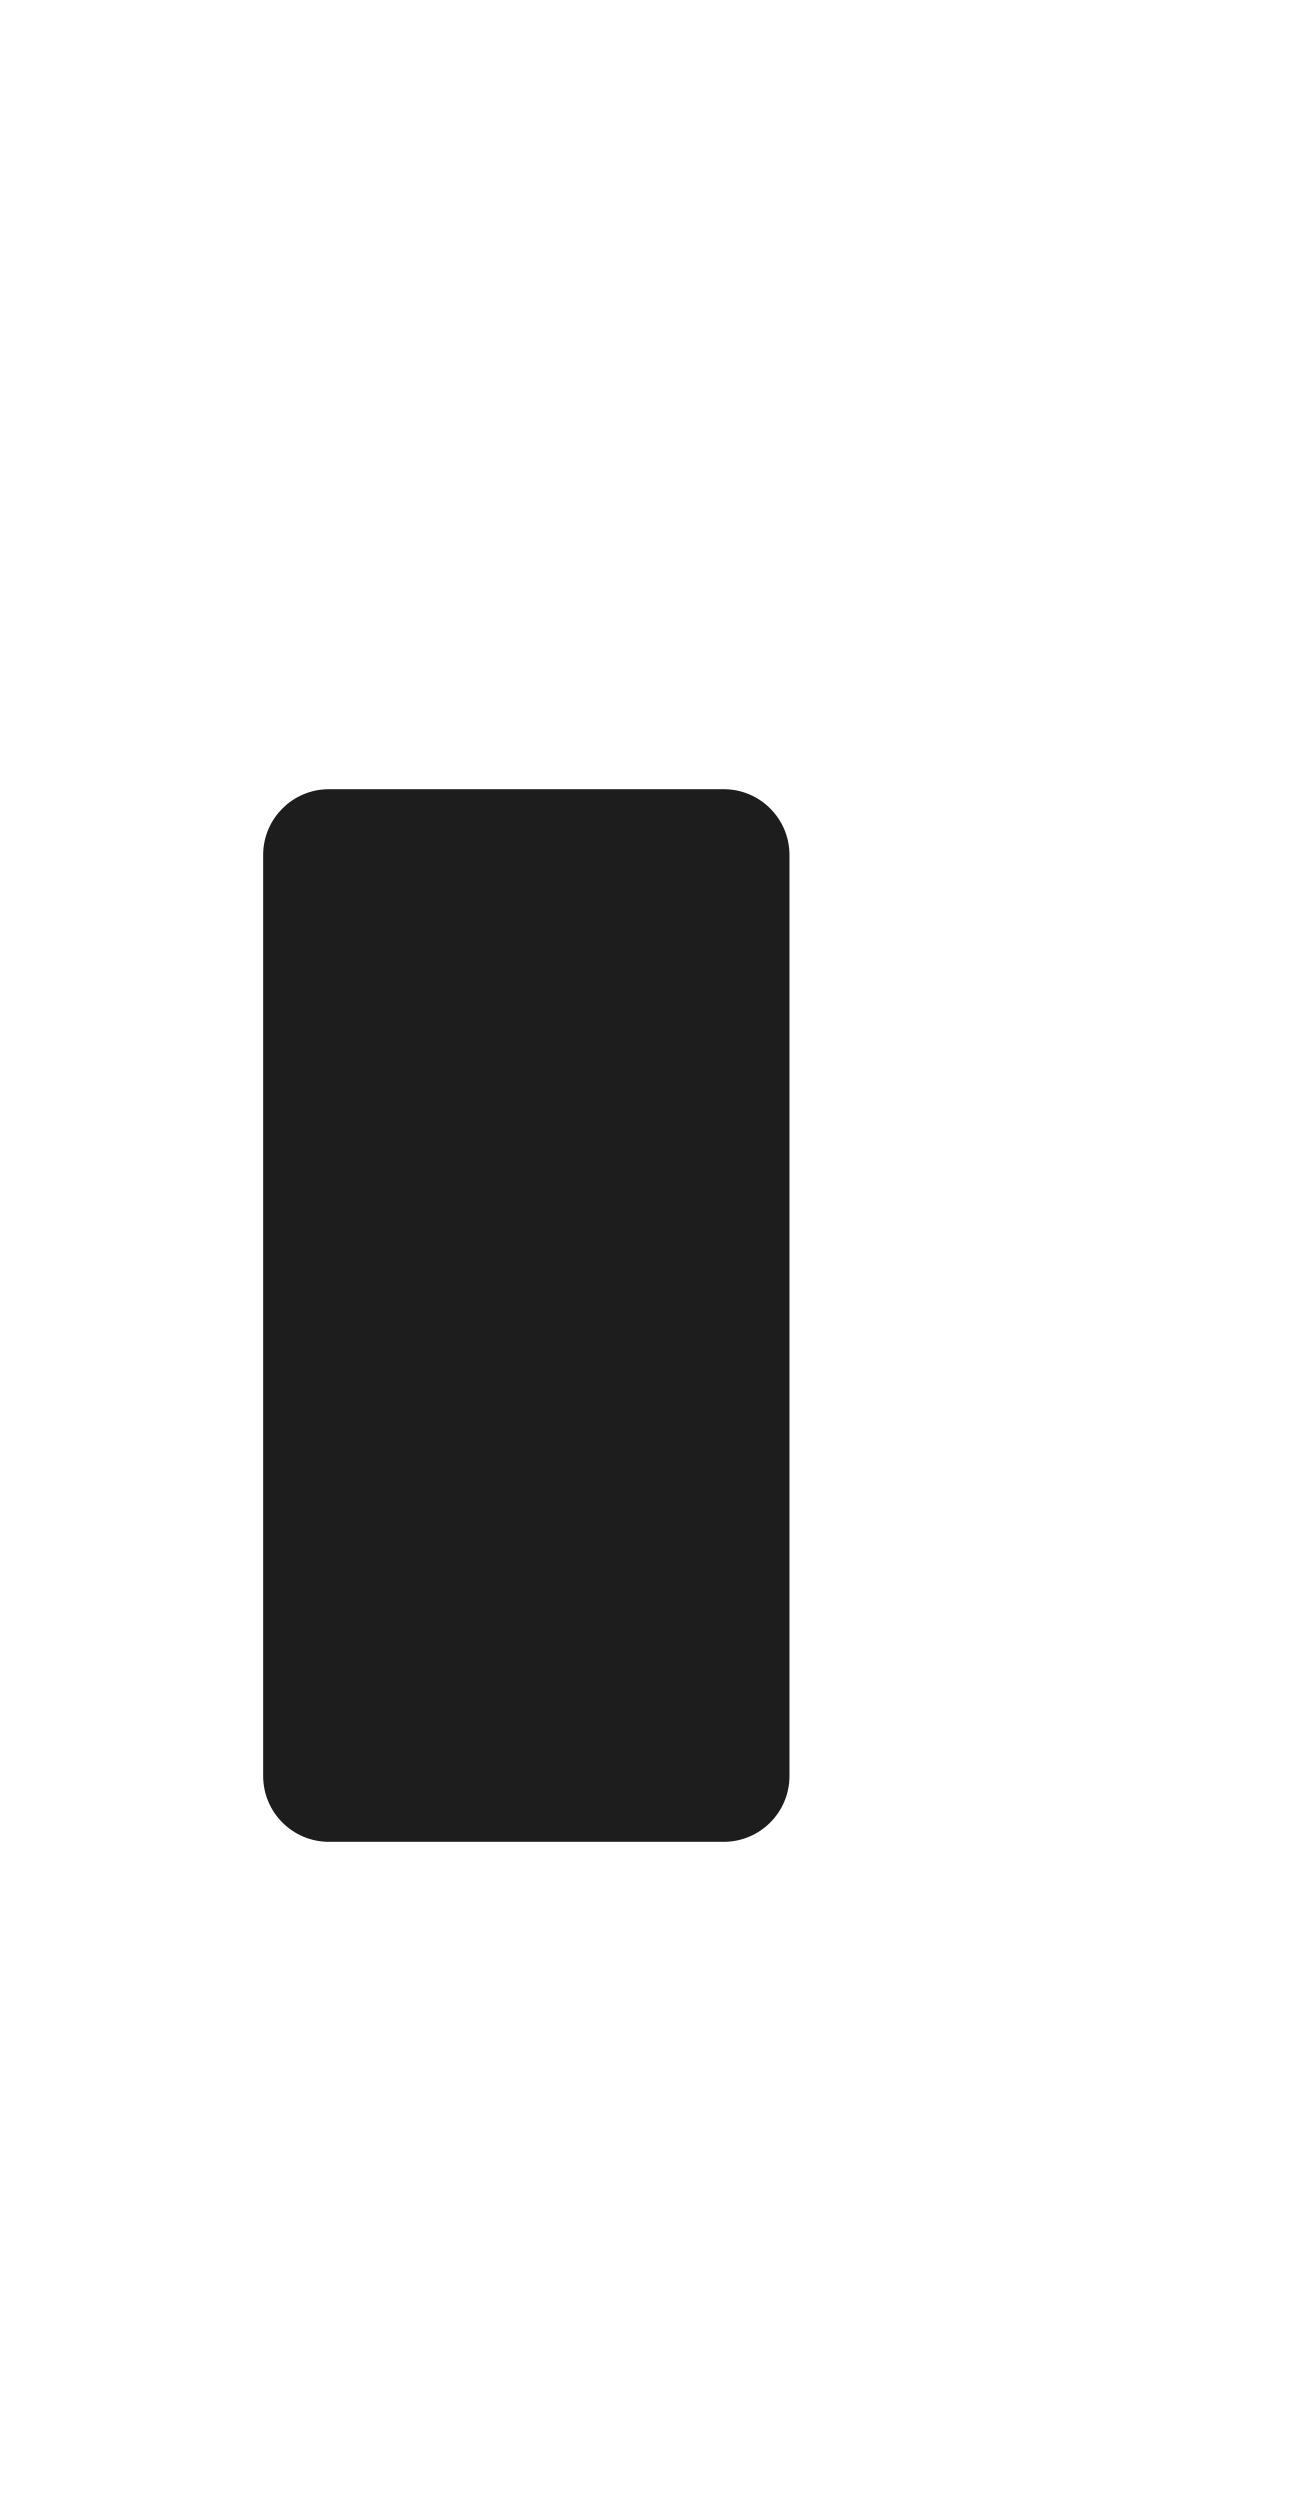
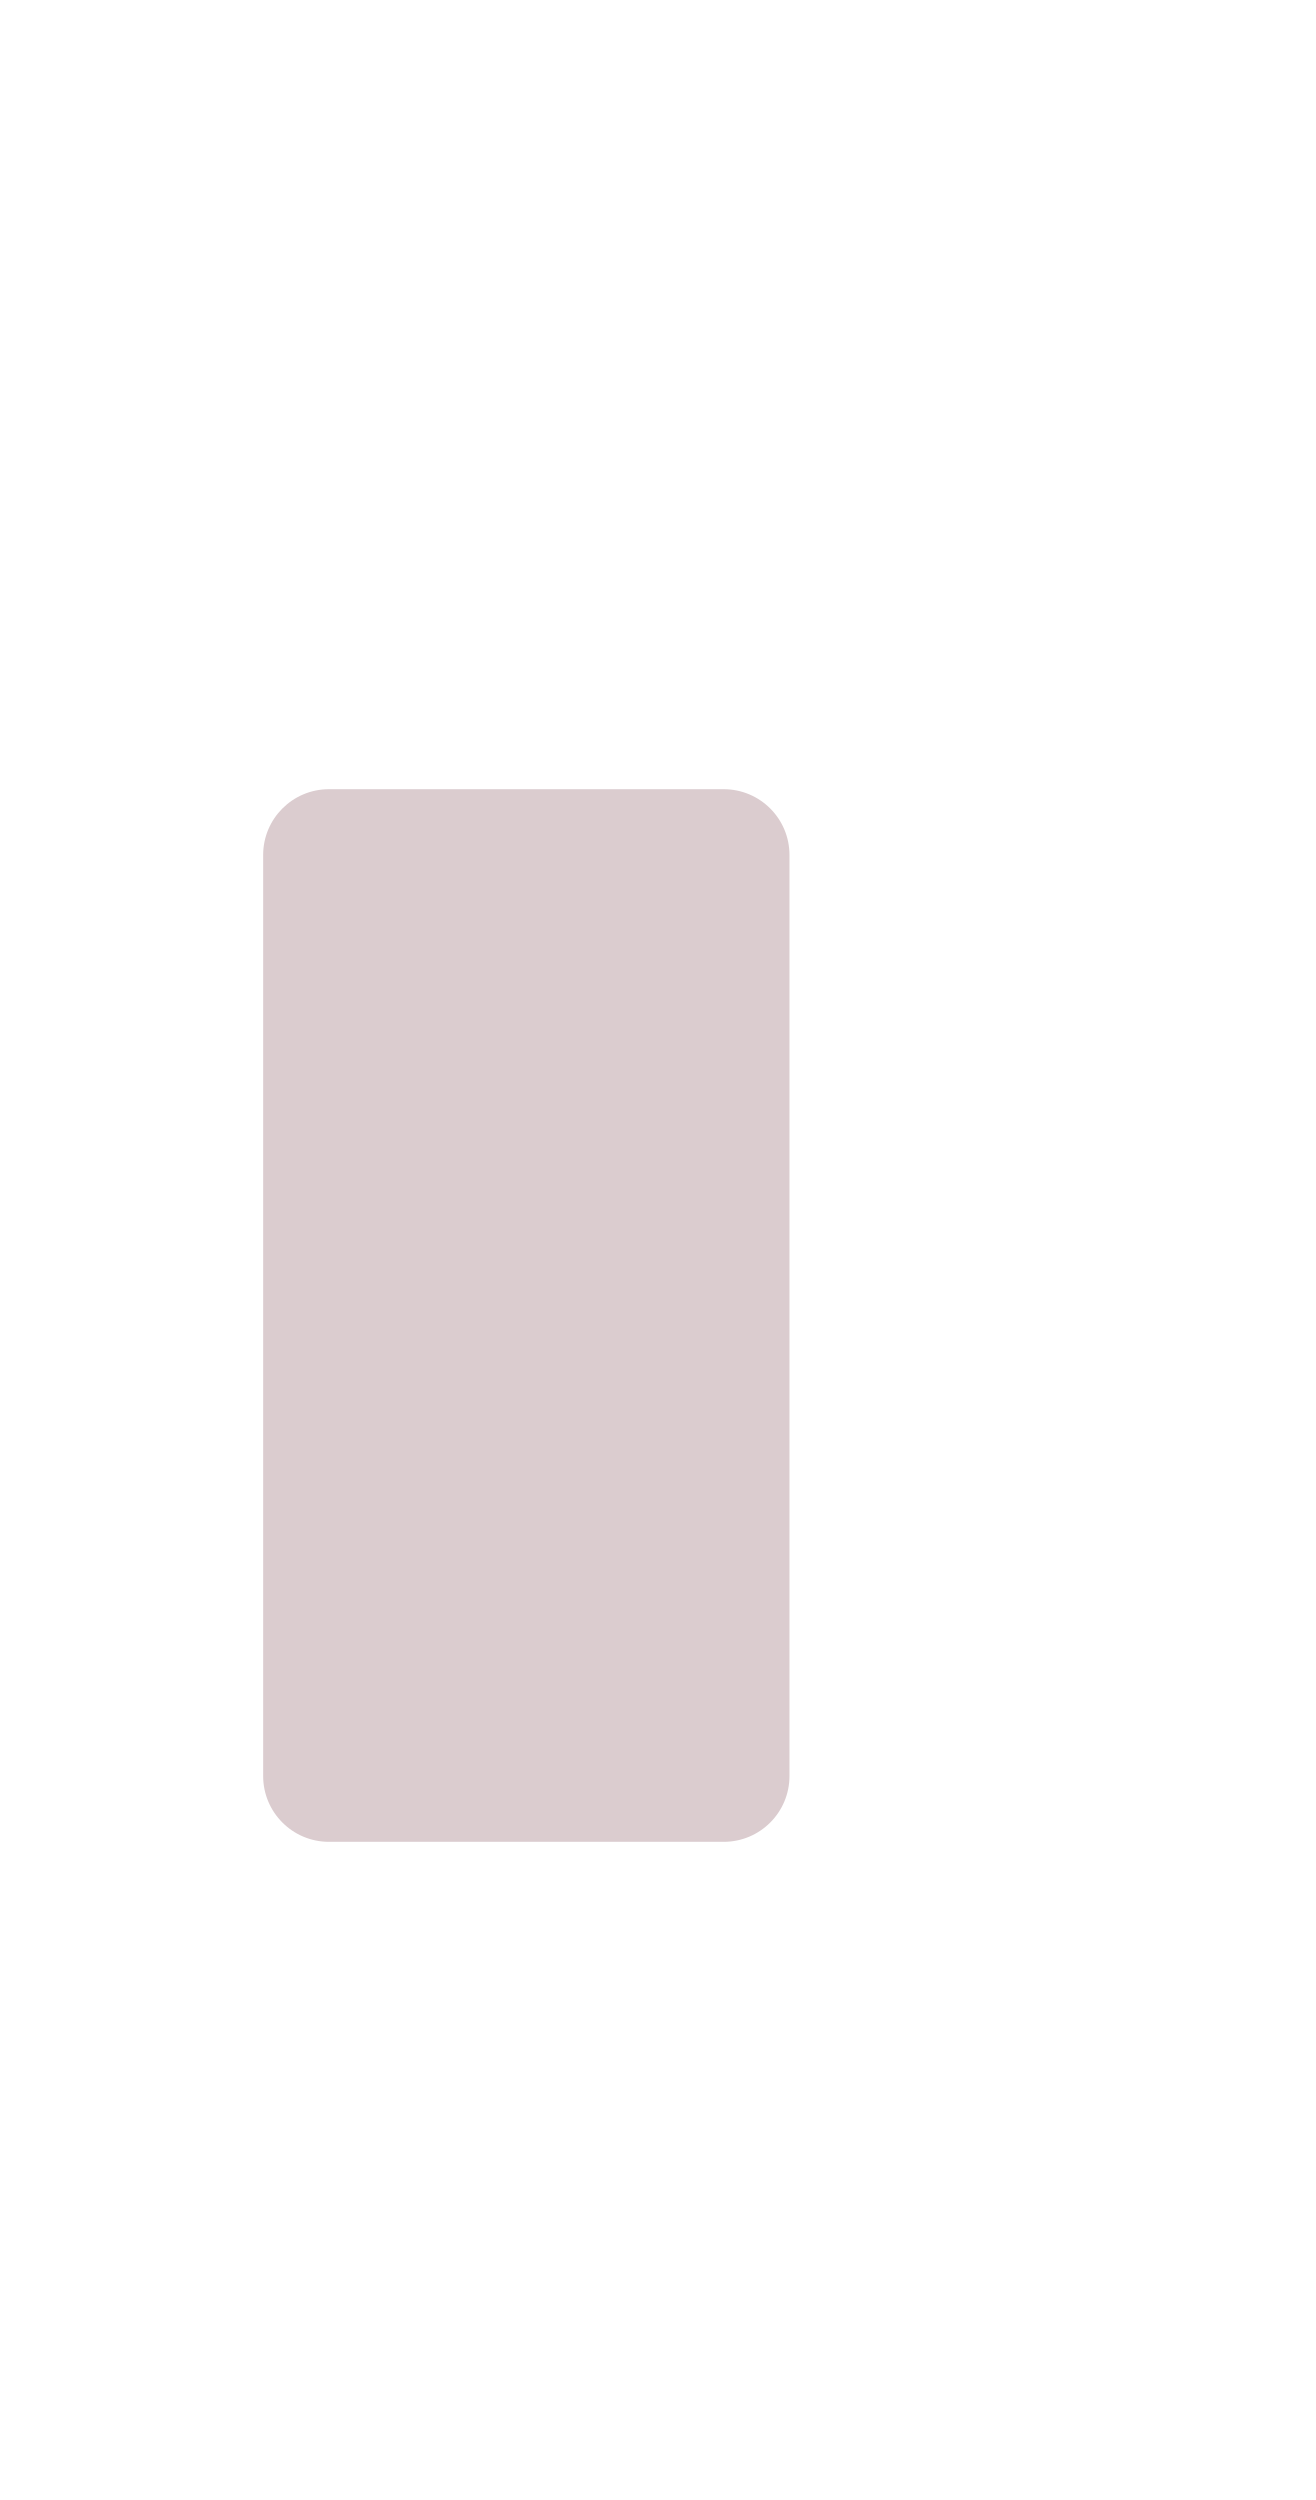
<svg xmlns="http://www.w3.org/2000/svg" width="10" height="19">
  <defs>
    <clipPath>
-       <rect width="10" height="19" x="20" y="1033.36" opacity="0.12" fill="#C44269" color="#D9D6D9" />
+       <rect width="10" height="19" x="20" y="1033.36" opacity="0.12" fill="#442022" color="#cebabf" />
    </clipPath>
  </defs>
  <g transform="translate(0,-1033.362)">
-     <rect width="4" height="8" x="2" y="1039.36" rx="0.5" fill="#1D1D1D" />
+     <rect width="4" height="8" x="2" y="1039.36" rx="0.5" fill="#dbcccf" />
  </g>
</svg>
